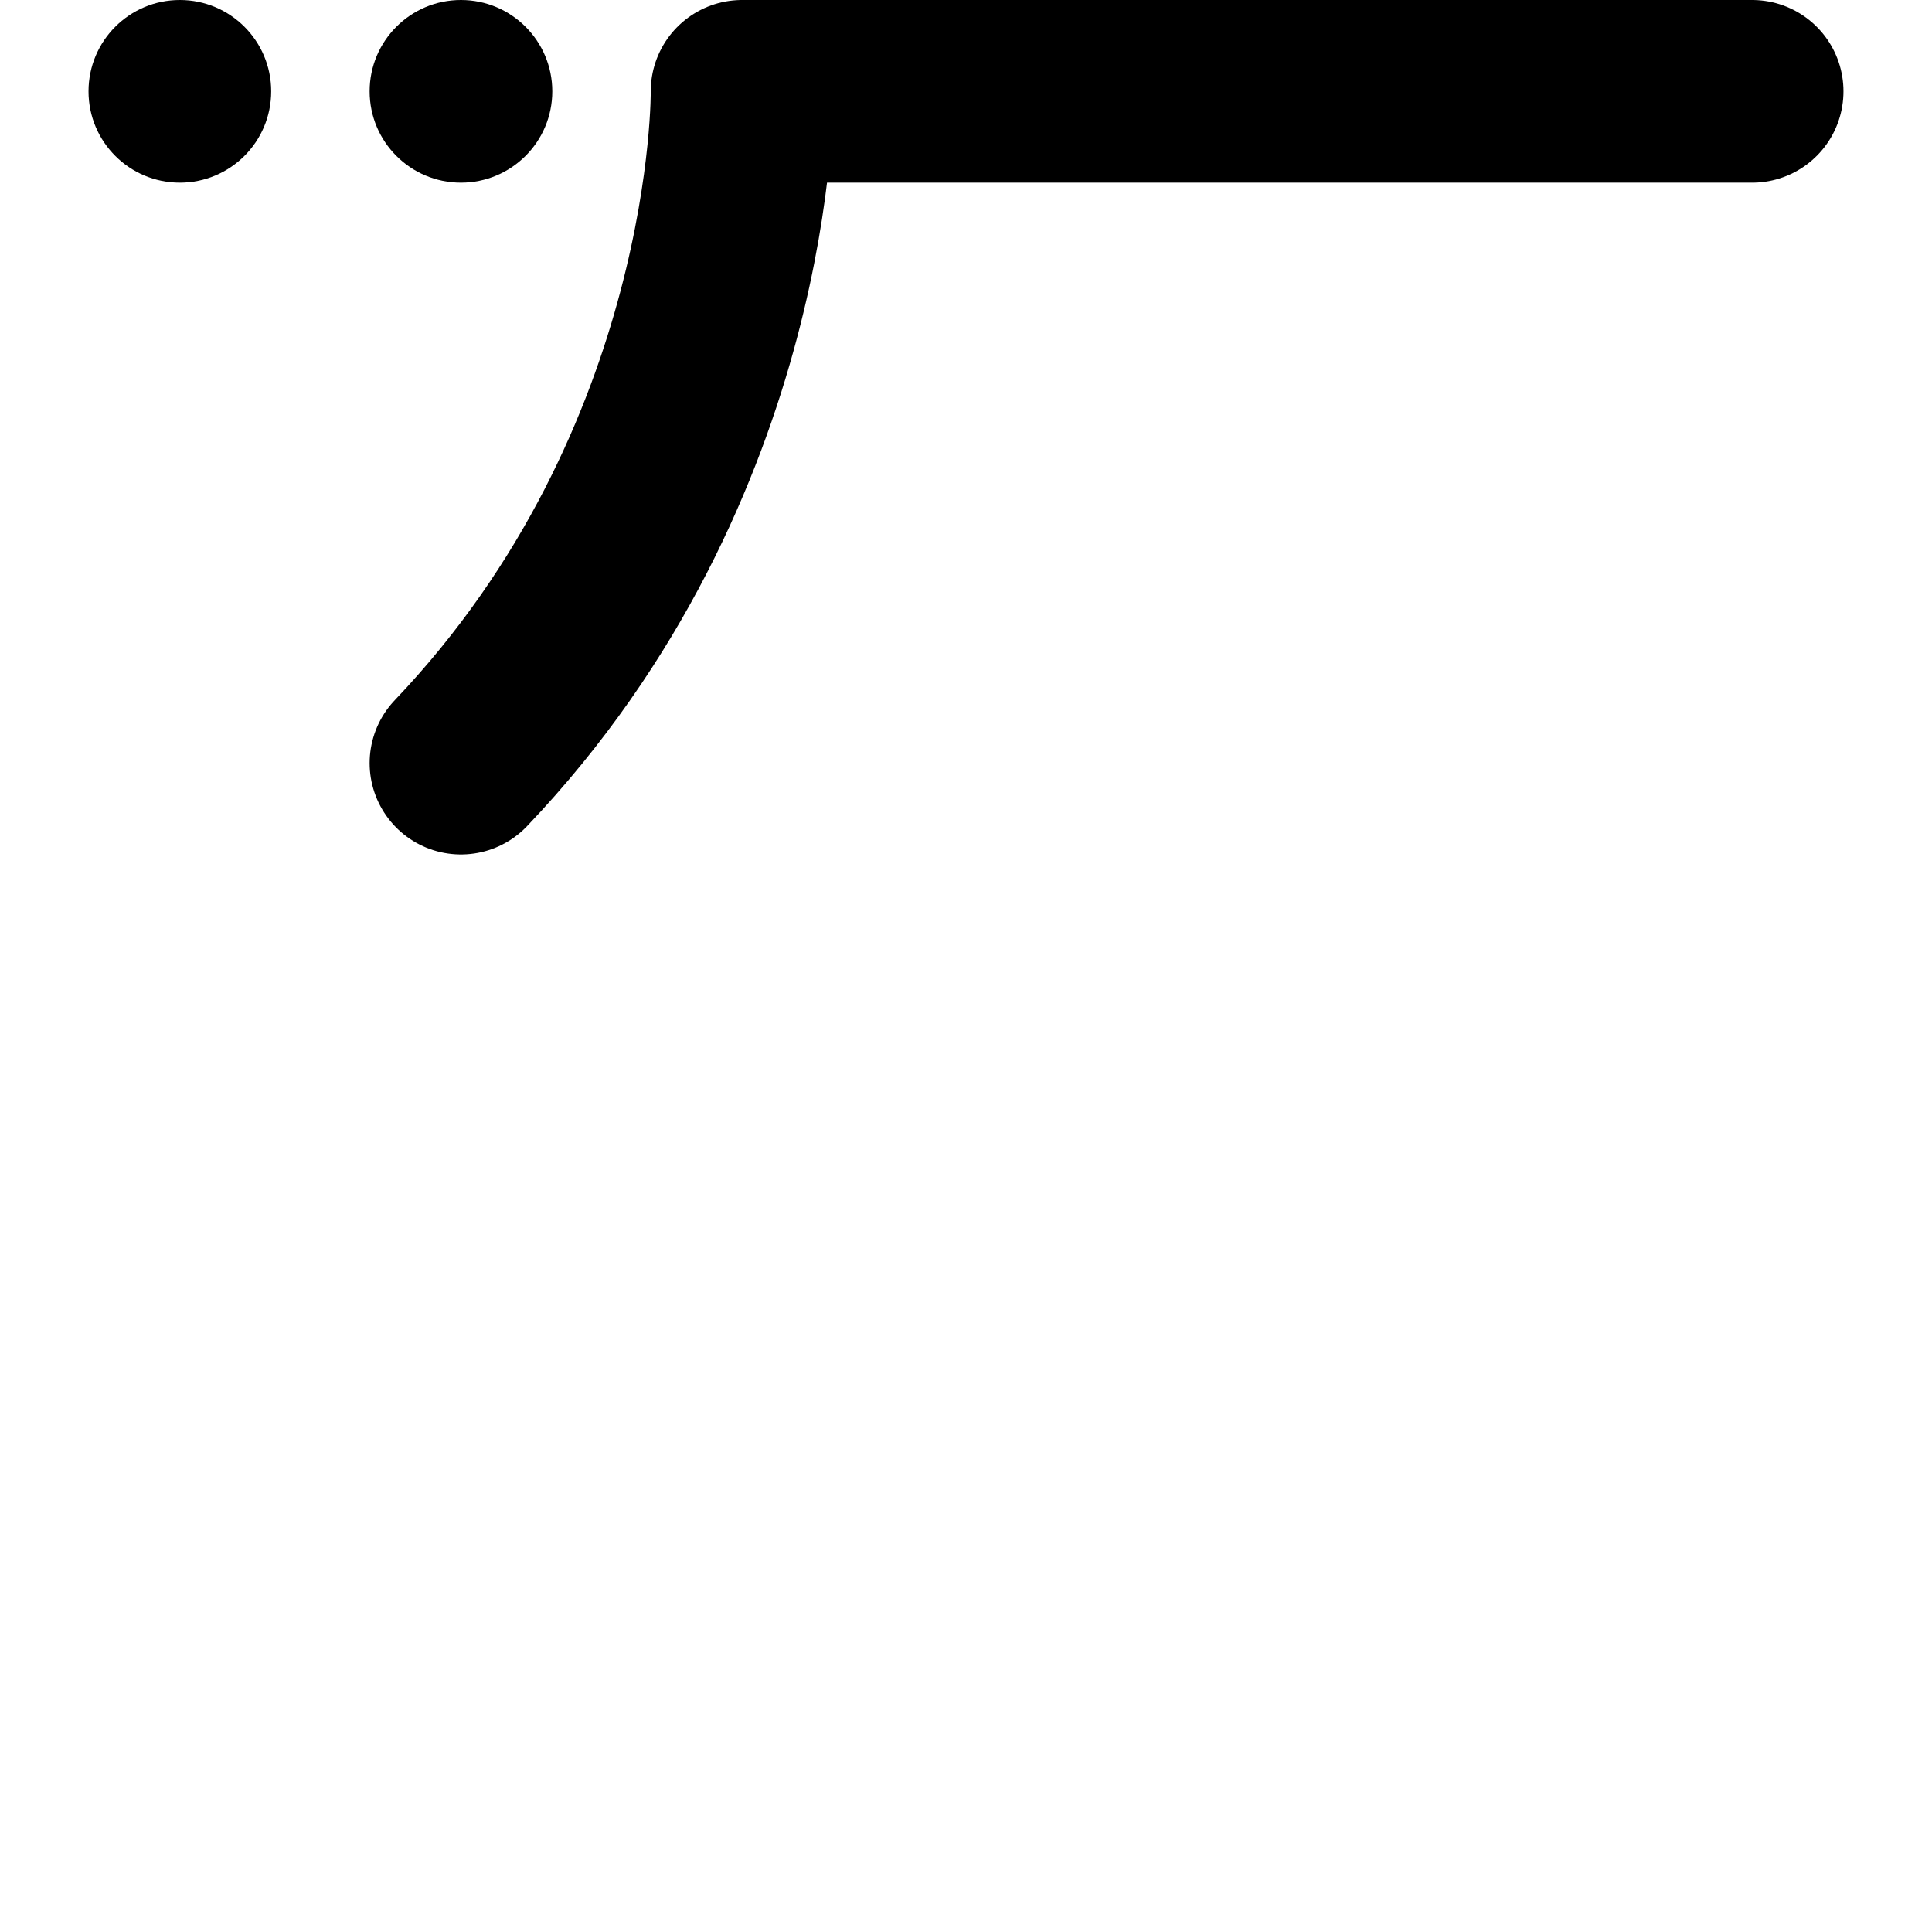
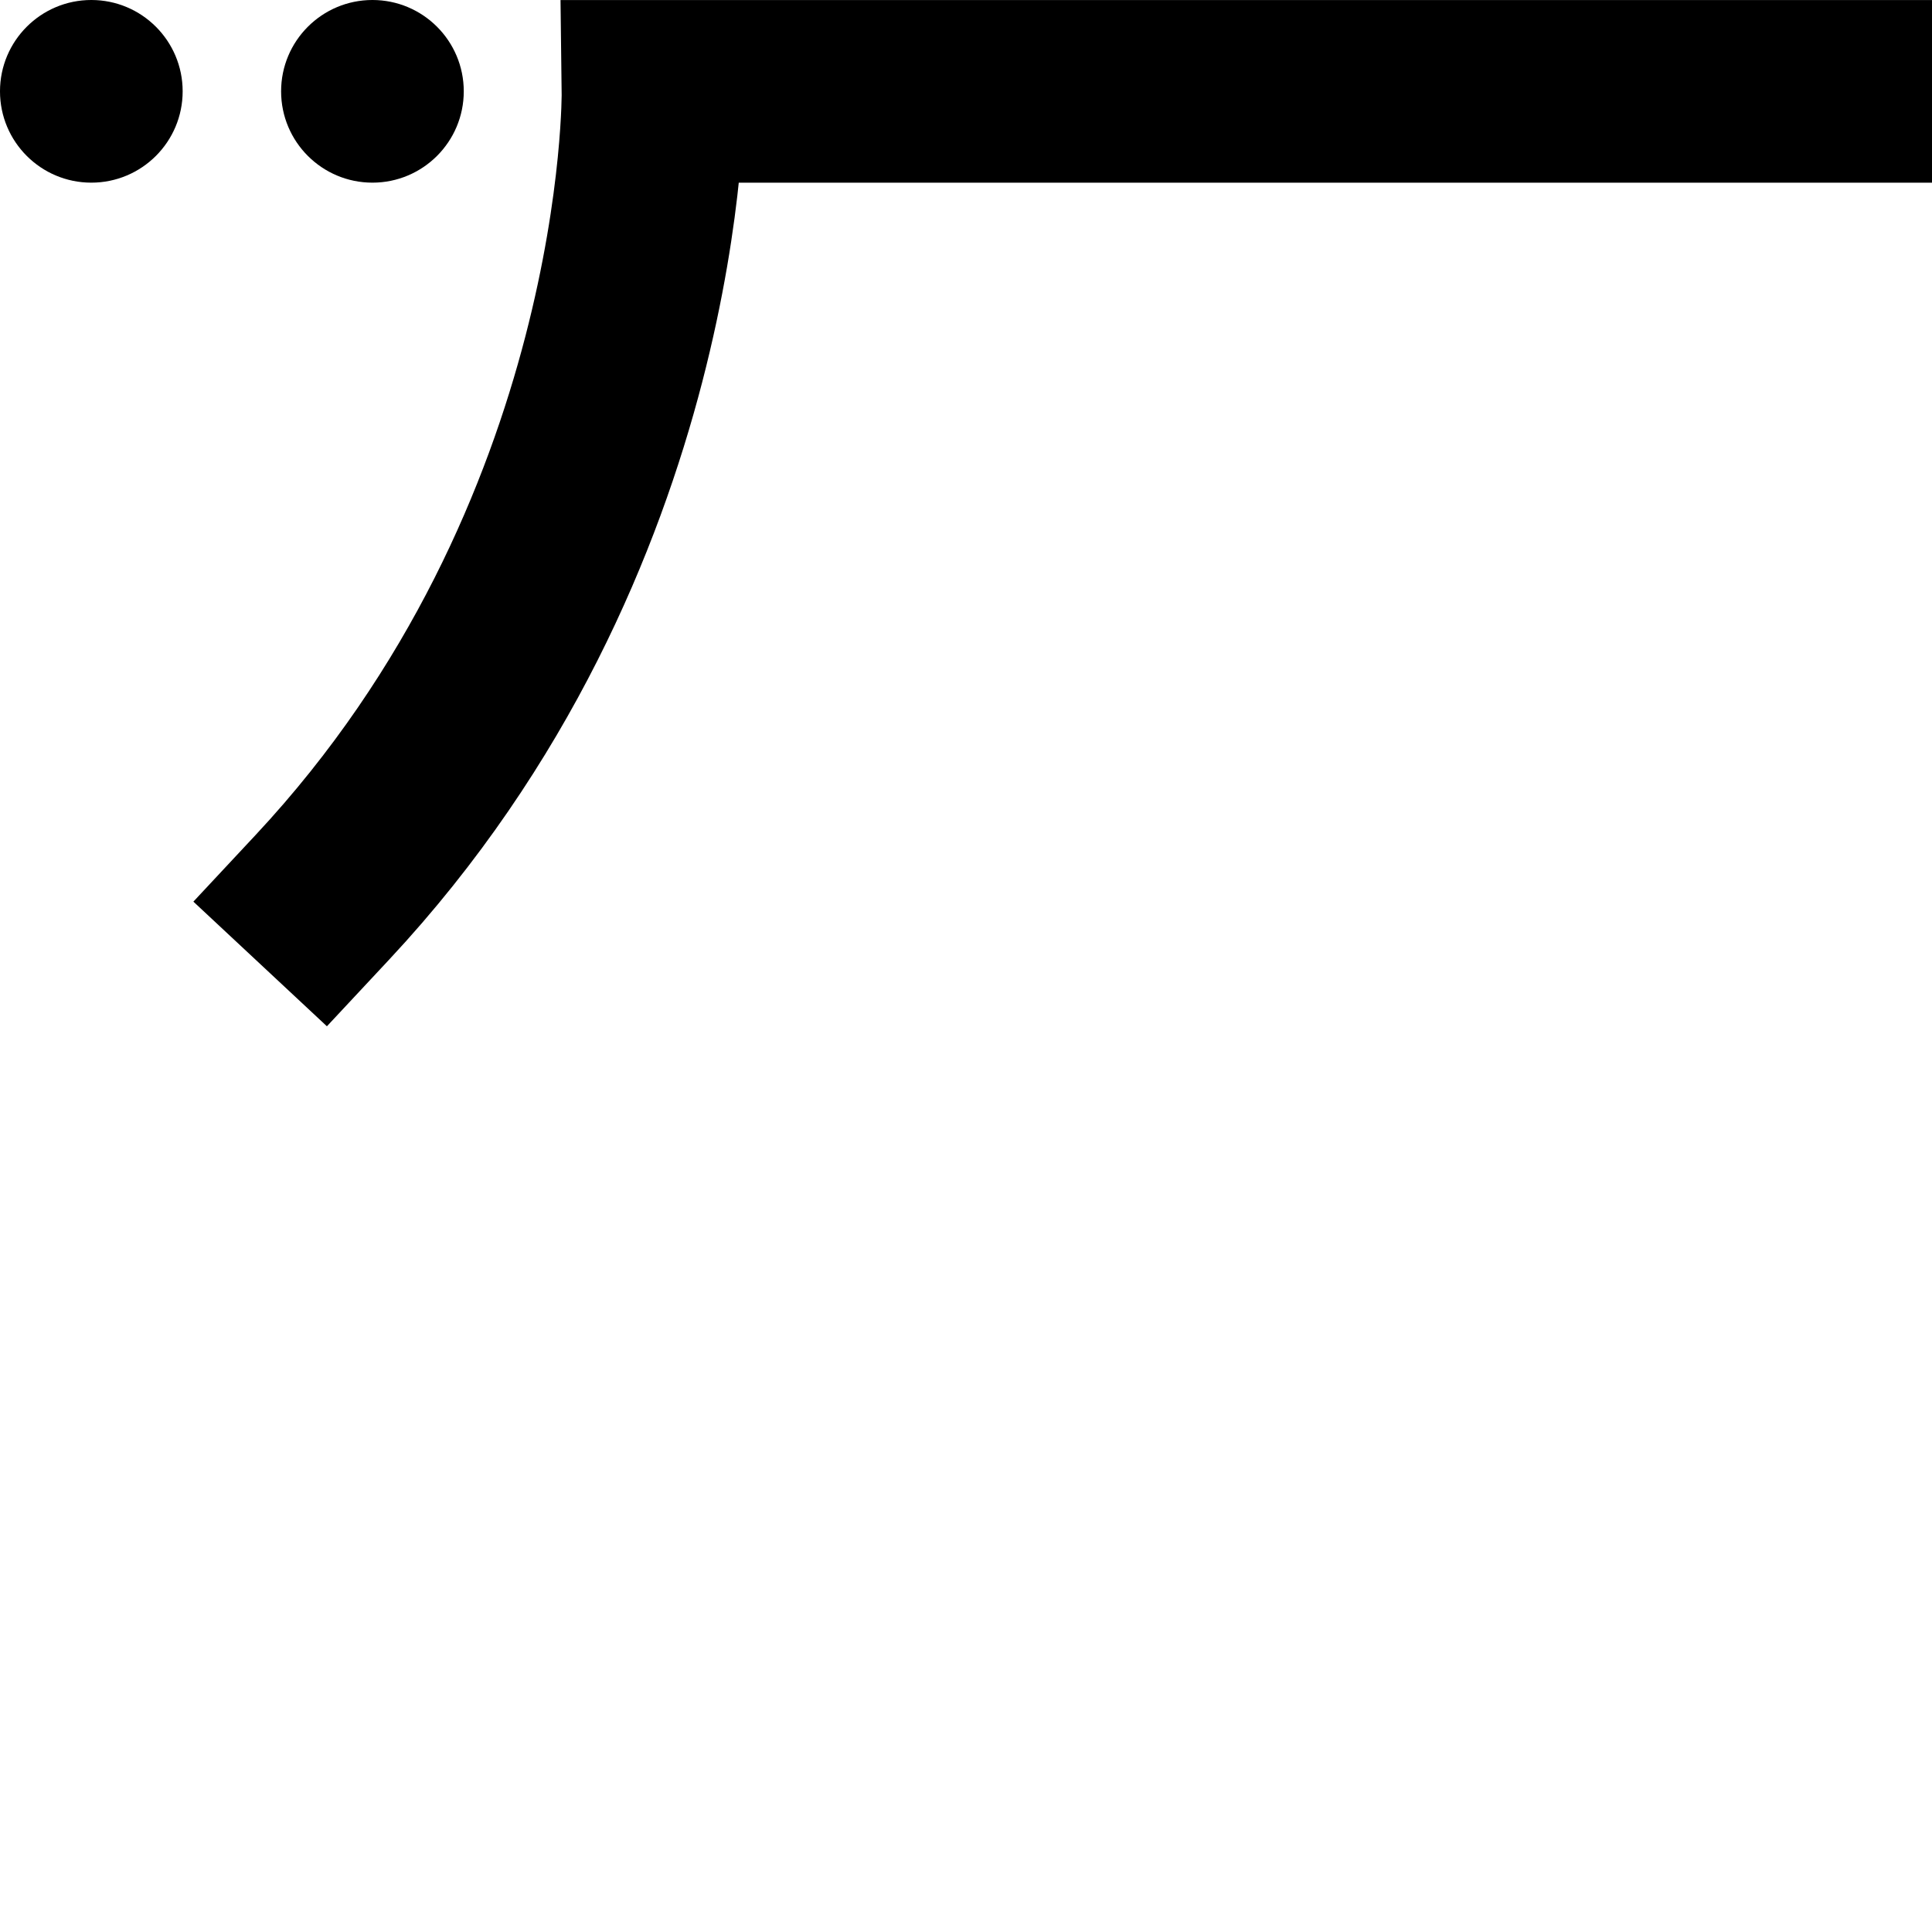
<svg xmlns="http://www.w3.org/2000/svg" width="153.916mm" height="153.916mm" viewBox="0 0 153.916 153.916" version="1.1" id="svg1" xml:space="preserve">
  <defs id="defs1" />
  <g id="g98-0" transform="translate(-1290.26,-73.95232)">
-     <g id="g78-7-6" transform="translate(-22.39477,-1.5258789e-5)">
+     <g id="g78-7-6" transform="translate(-29.44754,-3.0324921e-5)">
      <circle style="fill:#000000;fill-opacity:1;stroke-width:5.639;stroke-linecap:round" id="path1-04-7-0" cx="1326.983" cy="81.228" r="7.276" />
      <circle style="fill:#000000;fill-opacity:1;stroke-width:5.639;stroke-linecap:round" id="path1-56-9-4" cx="1349.378" cy="81.228" r="7.276" />
    </g>
-     <path style="fill:none;fill-opacity:1;stroke:#000000;stroke-width:14.552;stroke-linecap:round;stroke-linejoin:round;stroke-dasharray:none;stroke-opacity:1" d="m 1429.847,81.228 h -80.469 c 0,0 0.38,29.607 -22.395,53.52" id="path76-1" />
+     <path style="fill:none;fill-opacity:1;stroke:#000000;stroke-width:14.552;stroke-linecap:square;stroke-linejoin:miter;stroke-dasharray:none;stroke-opacity:1" d="m 1436.904,81.231 h -94.621 c 0,0 0.446,35.514 -26.333,64.198" id="path76-1" />
  </g>
</svg>
